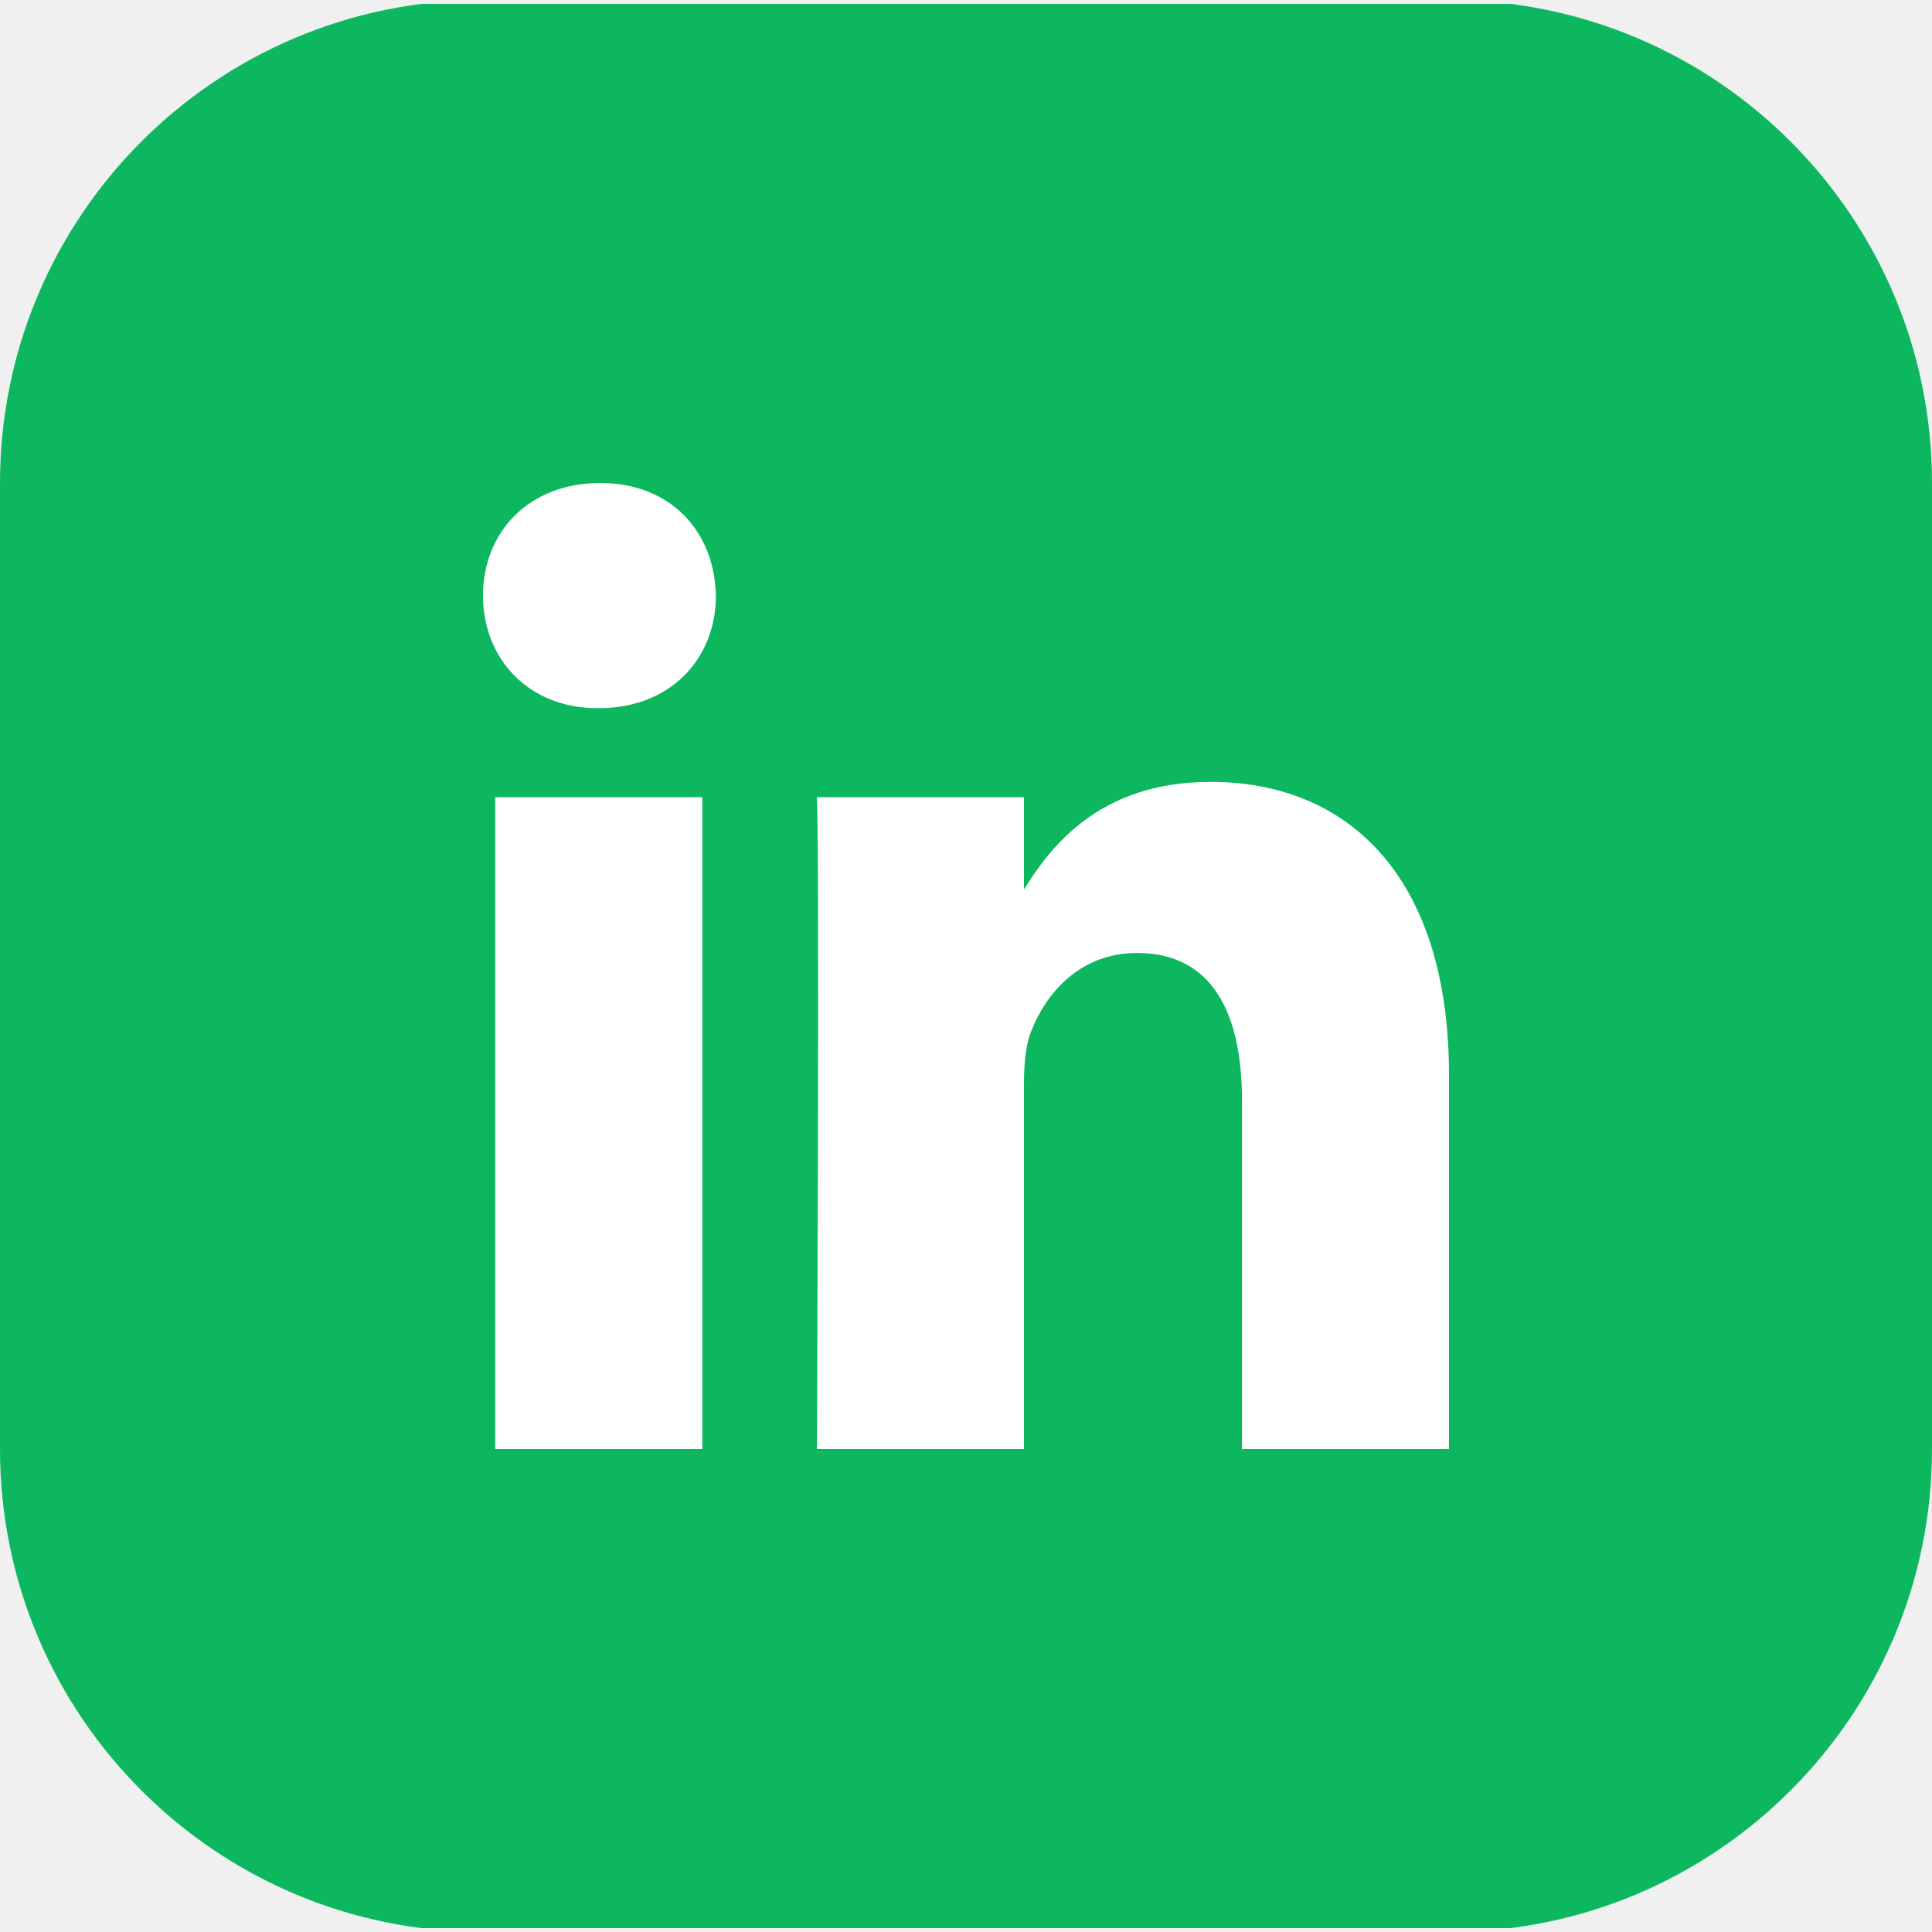
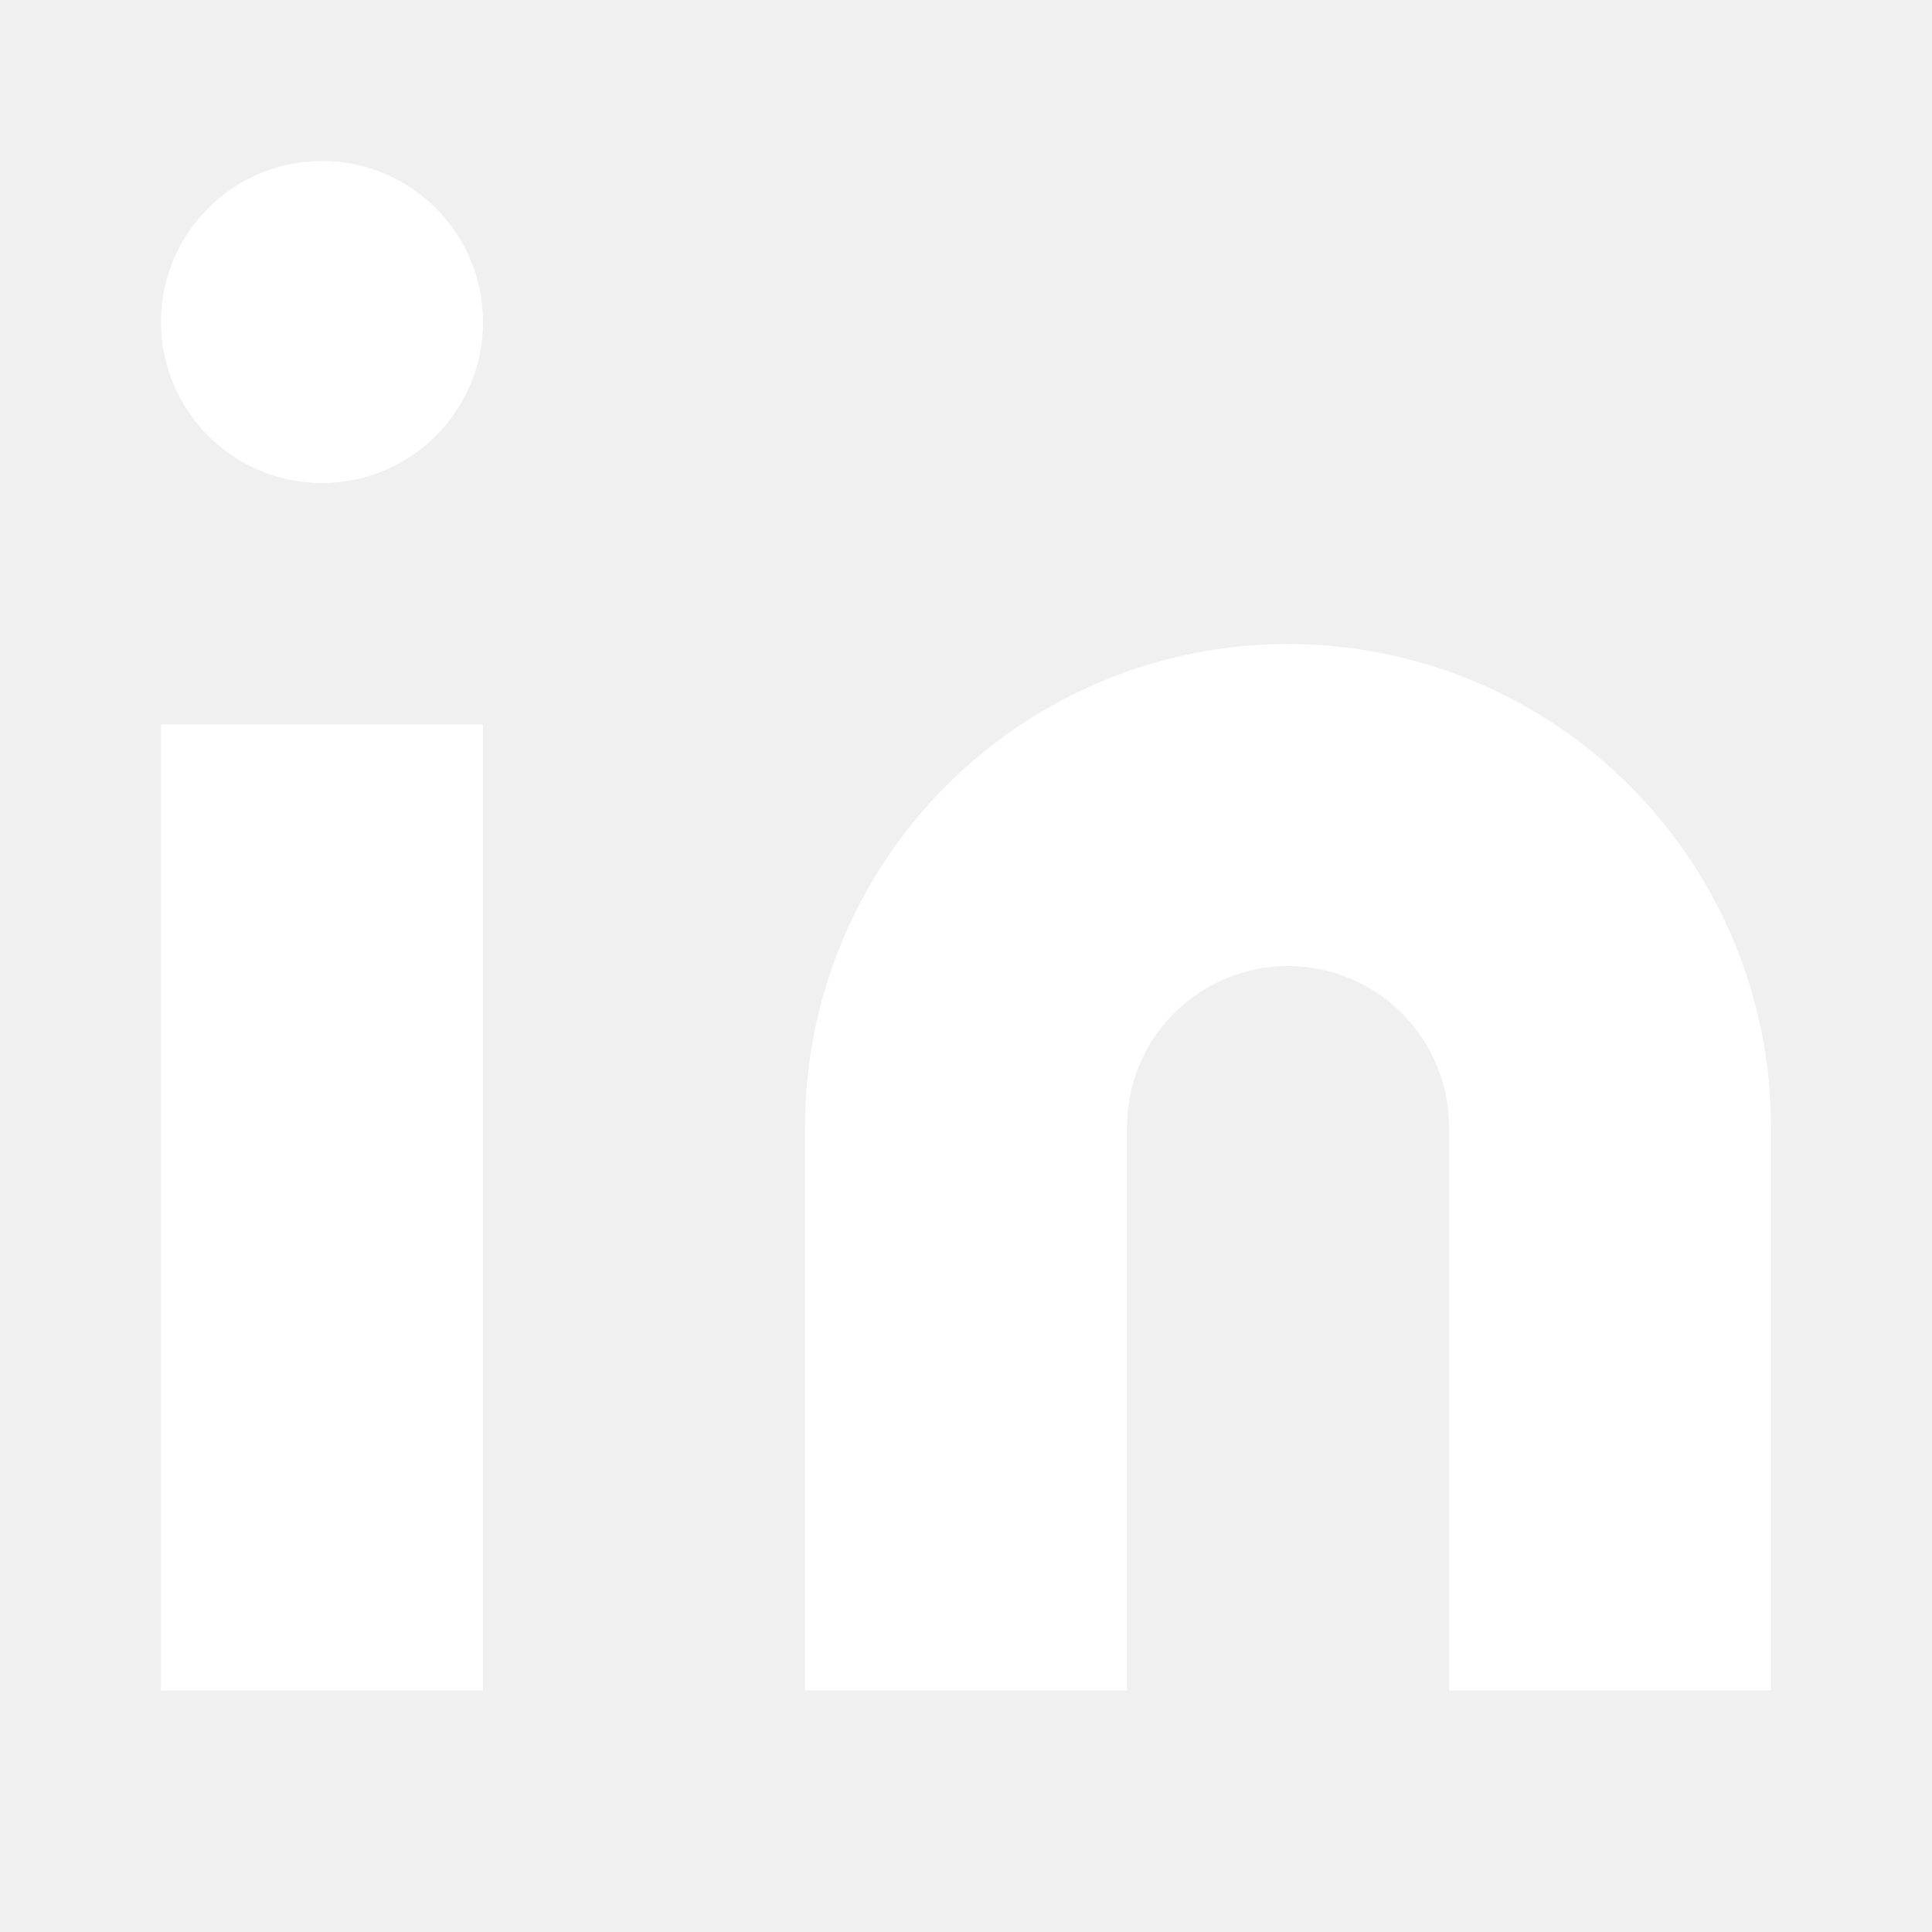
- <svg xmlns="http://www.w3.org/2000/svg" width="20" height="20" viewBox="0 0 20 20" fill="none">
-   <g clip-path="url(#clip0_205_559)">
-     <path d="M0 1.467C0 0.679 0.662 0.04 1.478 0.04H18.522C19.338 0.04 20 0.679 20 1.467V18.533C20 19.321 19.338 19.96 18.522 19.96H1.478C0.662 19.96 0 19.321 0 18.534V1.467V1.467Z" fill="#0DB760" />
-     <path d="M7.27 15V8.253H5.126V15H7.27H7.27ZM6.199 7.331C6.946 7.331 7.411 6.813 7.411 6.166C7.397 5.504 6.946 5 6.213 5C5.479 5 5 5.504 5 6.166C5 6.813 5.465 7.331 6.185 7.331H6.198L6.199 7.331ZM8.457 15H10.6V11.232C10.6 11.031 10.614 10.829 10.671 10.685C10.826 10.282 11.178 9.865 11.771 9.865C12.546 9.865 12.857 10.483 12.857 11.391V15H15V11.131C15 9.059 13.943 8.094 12.532 8.094C11.376 8.094 10.868 8.77 10.586 9.231H10.6V8.253H8.457C8.485 8.886 8.457 15 8.457 15L8.457 15Z" fill="white" />
-   </g>
-   <defs>
-     <clipPath id="clip0_205_559">
-       <rect width="20" height="20" rx="5" fill="white" />
-     </clipPath>
-   </defs>
+ <svg xmlns="http://www.w3.org/2000/svg" width="12" height="12" viewBox="0 0 12 12" fill="none">
+   <path d="M8 4C8.795 4 9.559 4.316 10.121 4.879C10.684 5.441 11 6.204 11 7V10.5H9V7C9 6.735 8.894 6.48 8.707 6.293C8.519 6.105 8.265 6 8 6C7.735 6 7.48 6.105 7.293 6.293C7.105 6.48 7 6.735 7 7V10.5H5V7C5 6.204 5.316 5.441 5.878 4.879C6.441 4.316 7.204 4 8 4Z" fill="white" />
+   <path d="M3 4.5H1V10.5H3V4.5Z" fill="white" />
+   <path d="M2 3C2.552 3 3 2.552 3 2C3 1.448 2.552 1 2 1C1.448 1 1 1.448 1 2C1 2.552 1.448 3 2 3Z" fill="white" />
</svg>
